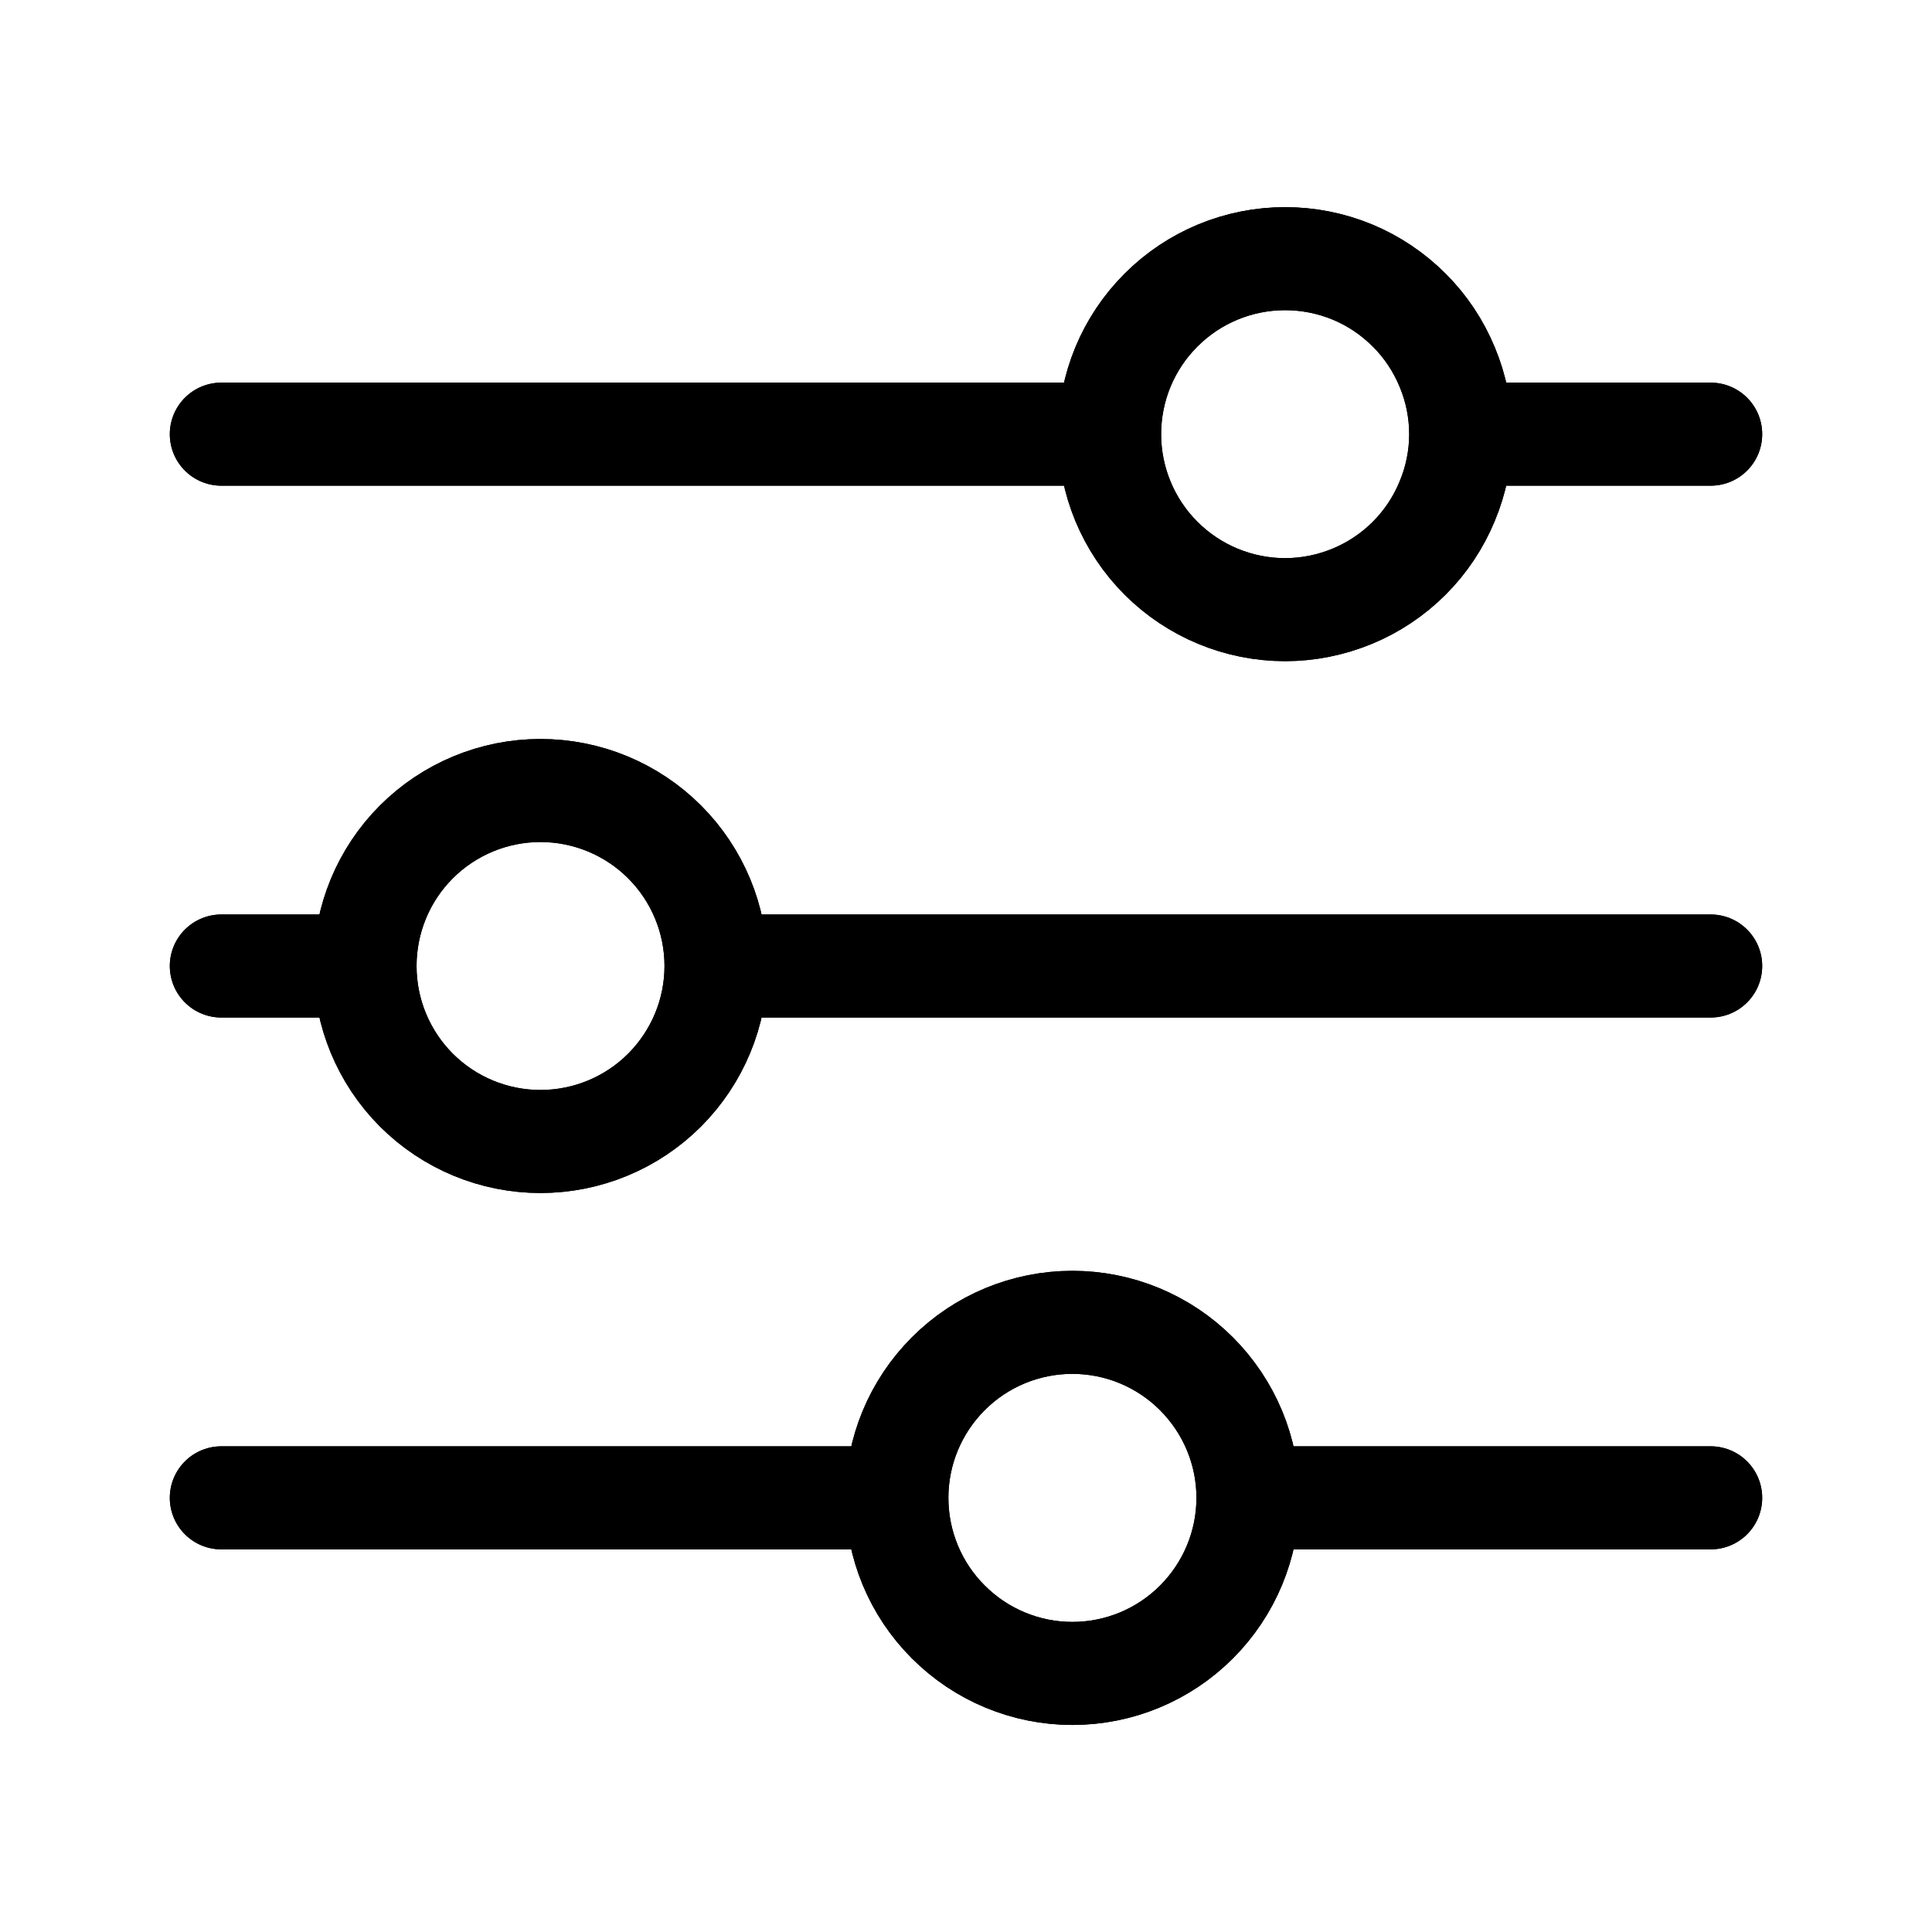
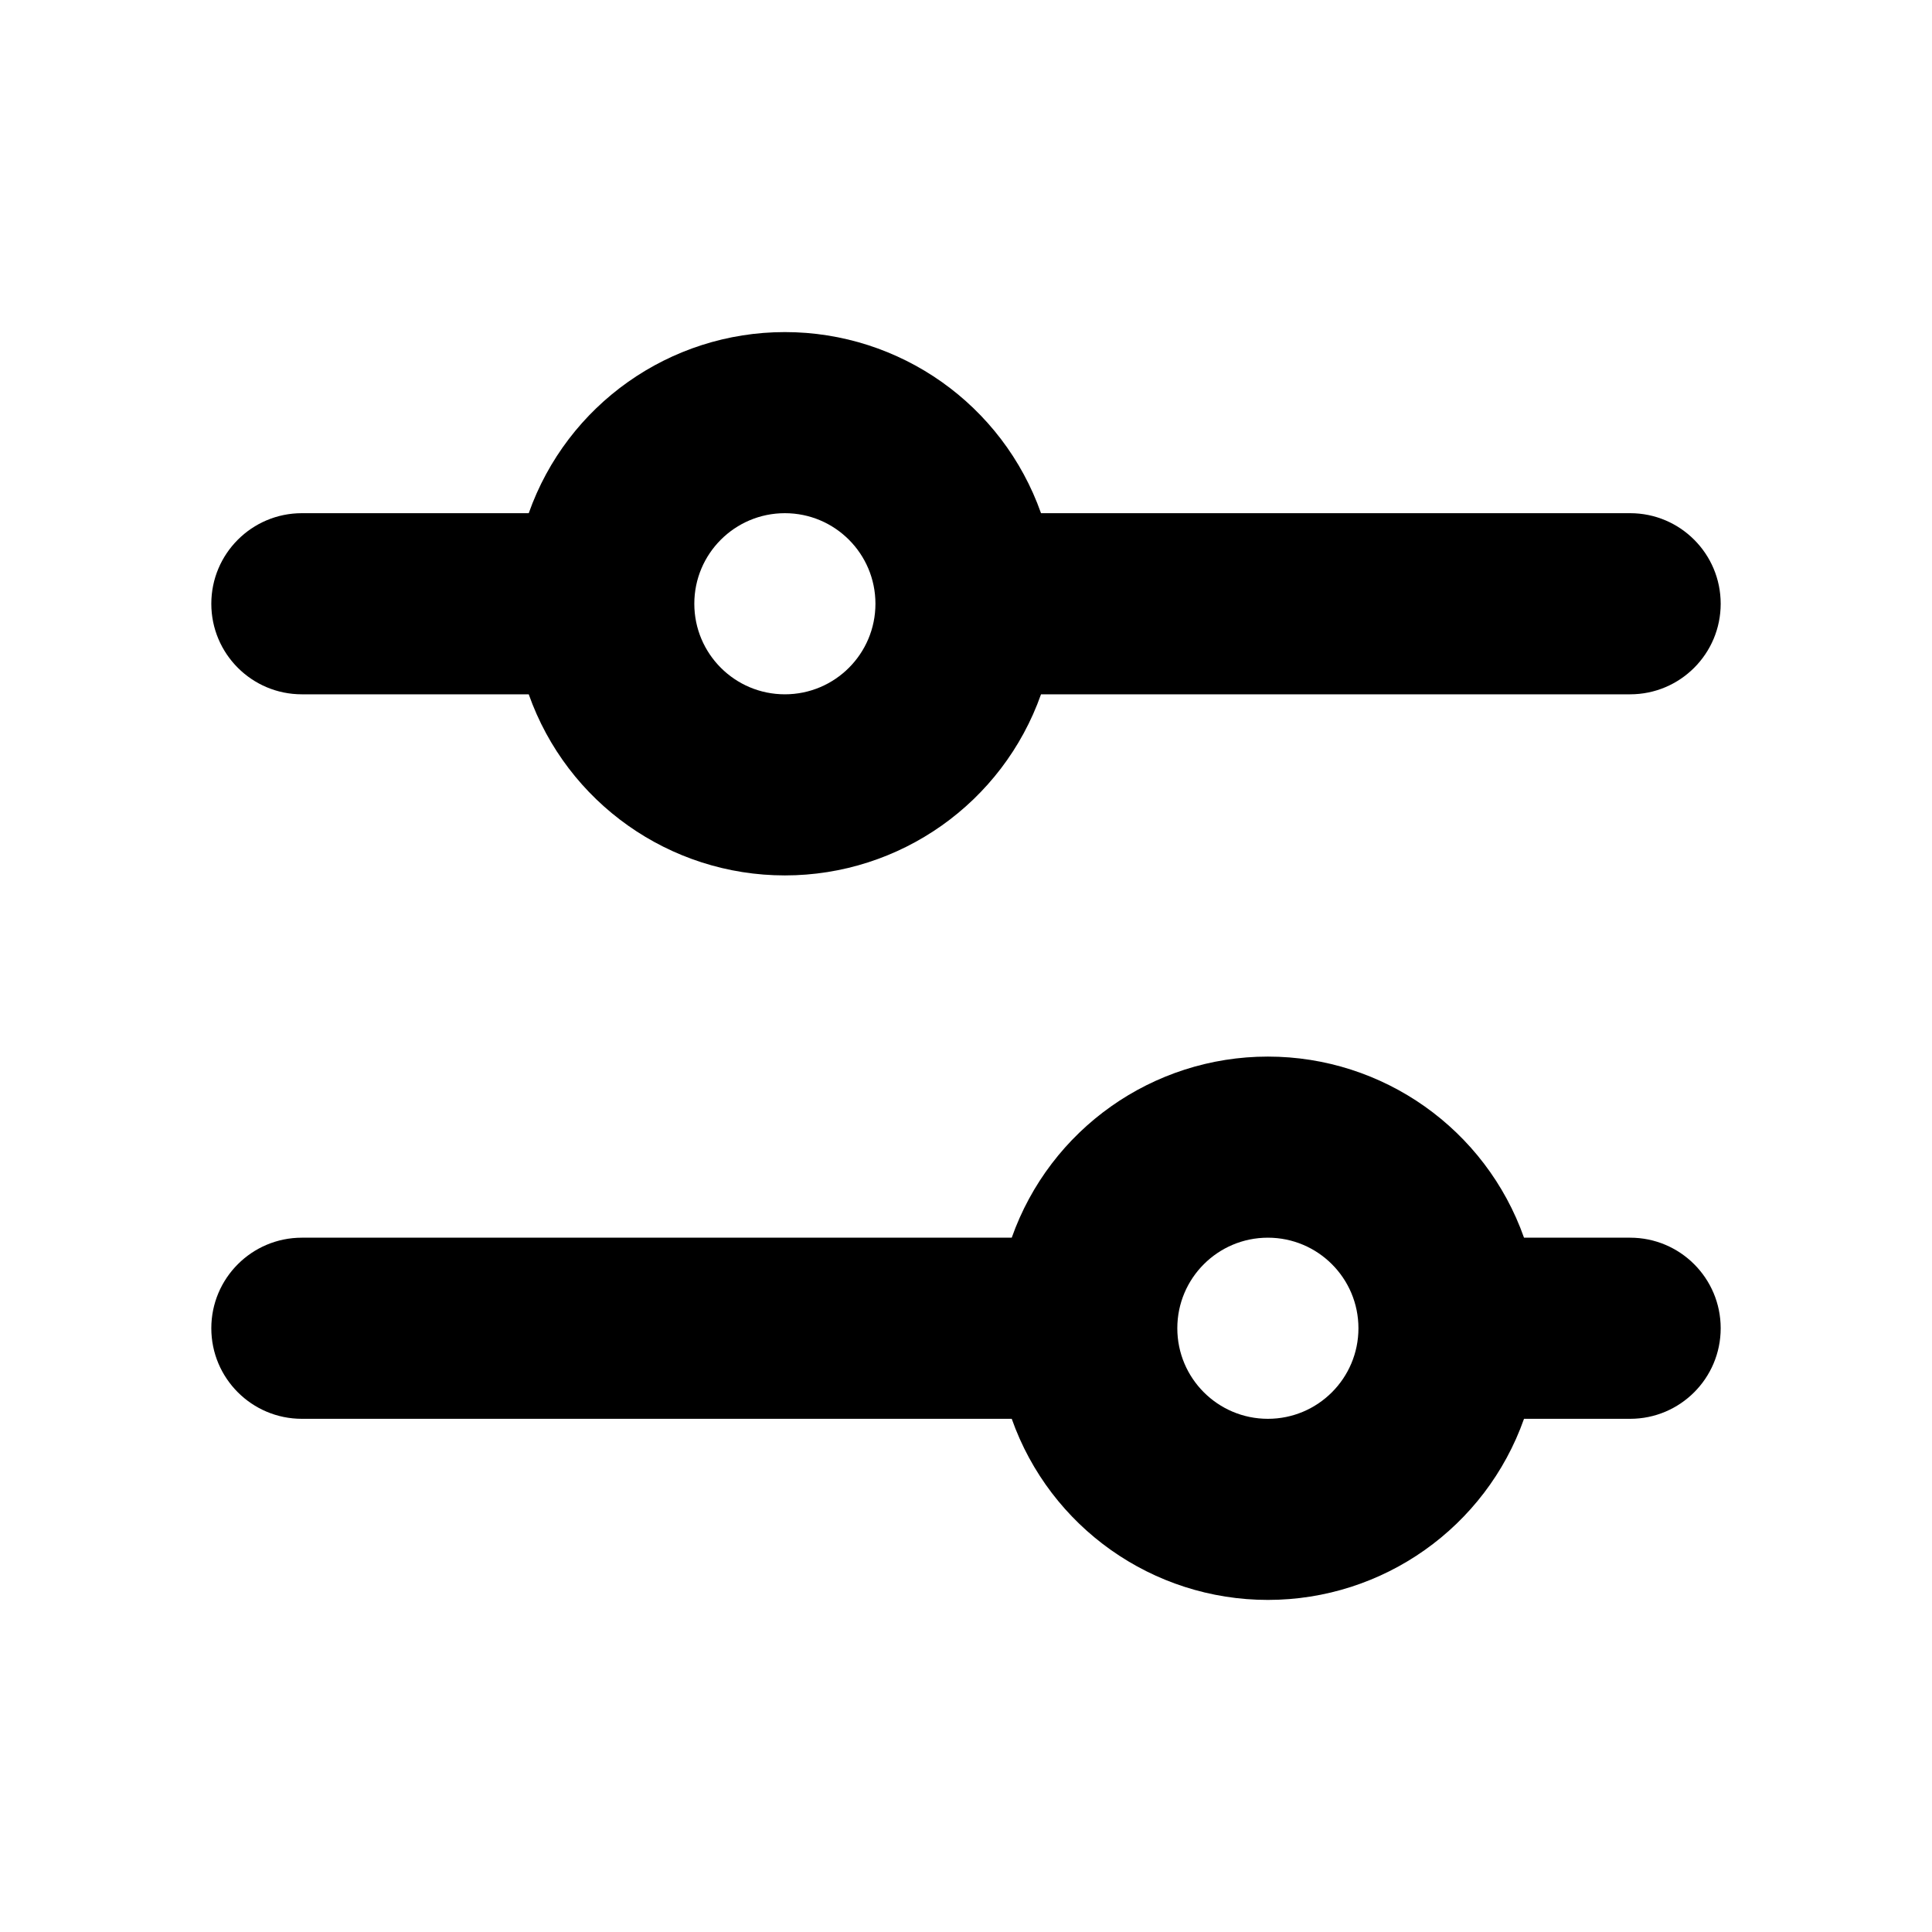
- <svg xmlns="http://www.w3.org/2000/svg" width="18" height="18" viewBox="0 0 18 18" fill="none">
-   <path d="M15.938 9H6.671M6.671 9C6.671 9.434 6.498 9.849 6.192 10.156C5.885 10.463 5.469 10.635 5.035 10.635C4.602 10.635 4.186 10.463 3.879 10.156C3.573 9.849 3.401 9.434 3.401 9M6.671 9C6.671 8.566 6.498 8.15 6.192 7.844C5.885 7.537 5.469 7.365 5.035 7.365C4.602 7.365 4.186 7.537 3.879 7.844C3.573 8.15 3.401 8.566 3.401 9M3.401 9H2.062M15.938 13.955H11.627M11.627 13.955C11.627 14.389 11.454 14.805 11.147 15.112C10.84 15.419 10.425 15.591 9.991 15.591C9.557 15.591 9.141 15.418 8.835 15.111C8.528 14.805 8.356 14.389 8.356 13.955M11.627 13.955C11.627 13.521 11.454 13.106 11.147 12.799C10.84 12.492 10.425 12.32 9.991 12.32C9.557 12.32 9.141 12.492 8.835 12.799C8.528 13.106 8.356 13.521 8.356 13.955M8.356 13.955H2.062M15.938 4.045H13.609M13.609 4.045C13.609 4.259 13.566 4.472 13.483 4.67C13.401 4.869 13.281 5.049 13.129 5.201C12.977 5.353 12.797 5.473 12.599 5.555C12.4 5.637 12.188 5.68 11.973 5.68C11.539 5.68 11.123 5.507 10.817 5.201C10.51 4.894 10.338 4.478 10.338 4.045M13.609 4.045C13.609 3.83 13.566 3.617 13.483 3.419C13.401 3.221 13.281 3.04 13.129 2.889C12.977 2.737 12.797 2.616 12.599 2.534C12.4 2.452 12.188 2.41 11.973 2.41C11.539 2.41 11.123 2.582 10.817 2.889C10.51 3.195 10.338 3.611 10.338 4.045M10.338 4.045H2.062" stroke="black" stroke-width="0.96" stroke-miterlimit="10" stroke-linecap="round" />
-   <path d="M15.938 9H6.671M6.671 9C6.671 9.434 6.498 9.849 6.192 10.156C5.885 10.463 5.469 10.635 5.035 10.635C4.602 10.635 4.186 10.463 3.879 10.156C3.573 9.849 3.401 9.434 3.401 9M6.671 9C6.671 8.566 6.498 8.15 6.192 7.844C5.885 7.537 5.469 7.365 5.035 7.365C4.602 7.365 4.186 7.537 3.879 7.844C3.573 8.15 3.401 8.566 3.401 9M3.401 9H2.062M15.938 13.955H11.627M11.627 13.955C11.627 14.389 11.454 14.805 11.147 15.112C10.84 15.419 10.425 15.591 9.991 15.591C9.557 15.591 9.141 15.418 8.835 15.111C8.528 14.805 8.356 14.389 8.356 13.955M11.627 13.955C11.627 13.521 11.454 13.106 11.147 12.799C10.84 12.492 10.425 12.32 9.991 12.32C9.557 12.32 9.141 12.492 8.835 12.799C8.528 13.106 8.356 13.521 8.356 13.955M8.356 13.955H2.062M15.938 4.045H13.609M13.609 4.045C13.609 4.259 13.566 4.472 13.483 4.67C13.401 4.869 13.281 5.049 13.129 5.201C12.977 5.353 12.797 5.473 12.599 5.555C12.4 5.637 12.188 5.68 11.973 5.68C11.539 5.68 11.123 5.507 10.817 5.201C10.51 4.894 10.338 4.478 10.338 4.045M13.609 4.045C13.609 3.83 13.566 3.617 13.483 3.419C13.401 3.221 13.281 3.04 13.129 2.889C12.977 2.737 12.797 2.616 12.599 2.534C12.4 2.452 12.188 2.41 11.973 2.41C11.539 2.41 11.123 2.582 10.817 2.889C10.51 3.195 10.338 3.611 10.338 4.045M10.338 4.045H2.062" stroke="black" stroke-width="0.96" stroke-miterlimit="10" stroke-linecap="round" />
+ <svg xmlns="http://www.w3.org/2000/svg" width="32" height="32" fill="#000000" viewBox="0 0 256 256">
+   <path d="M40,92H70.06a36,36,0,0,0,67.88,0H216a12,12,0,0,0,0-24H137.94a36,36,0,0,0-67.88,0H40a12,12,0,0,0,0,24Zm64-24A12,12,0,1,1,92,80,12,12,0,0,1,104,68Zm112,96H201.94a36,36,0,0,0-67.88,0H40a12,12,0,0,0,0,24h94.06a36,36,0,0,0,67.88,0H216a12,12,0,0,0,0-24Zm-48,24a12,12,0,1,1,12-12A12,12,0,0,1,168,188Z" />
</svg>
